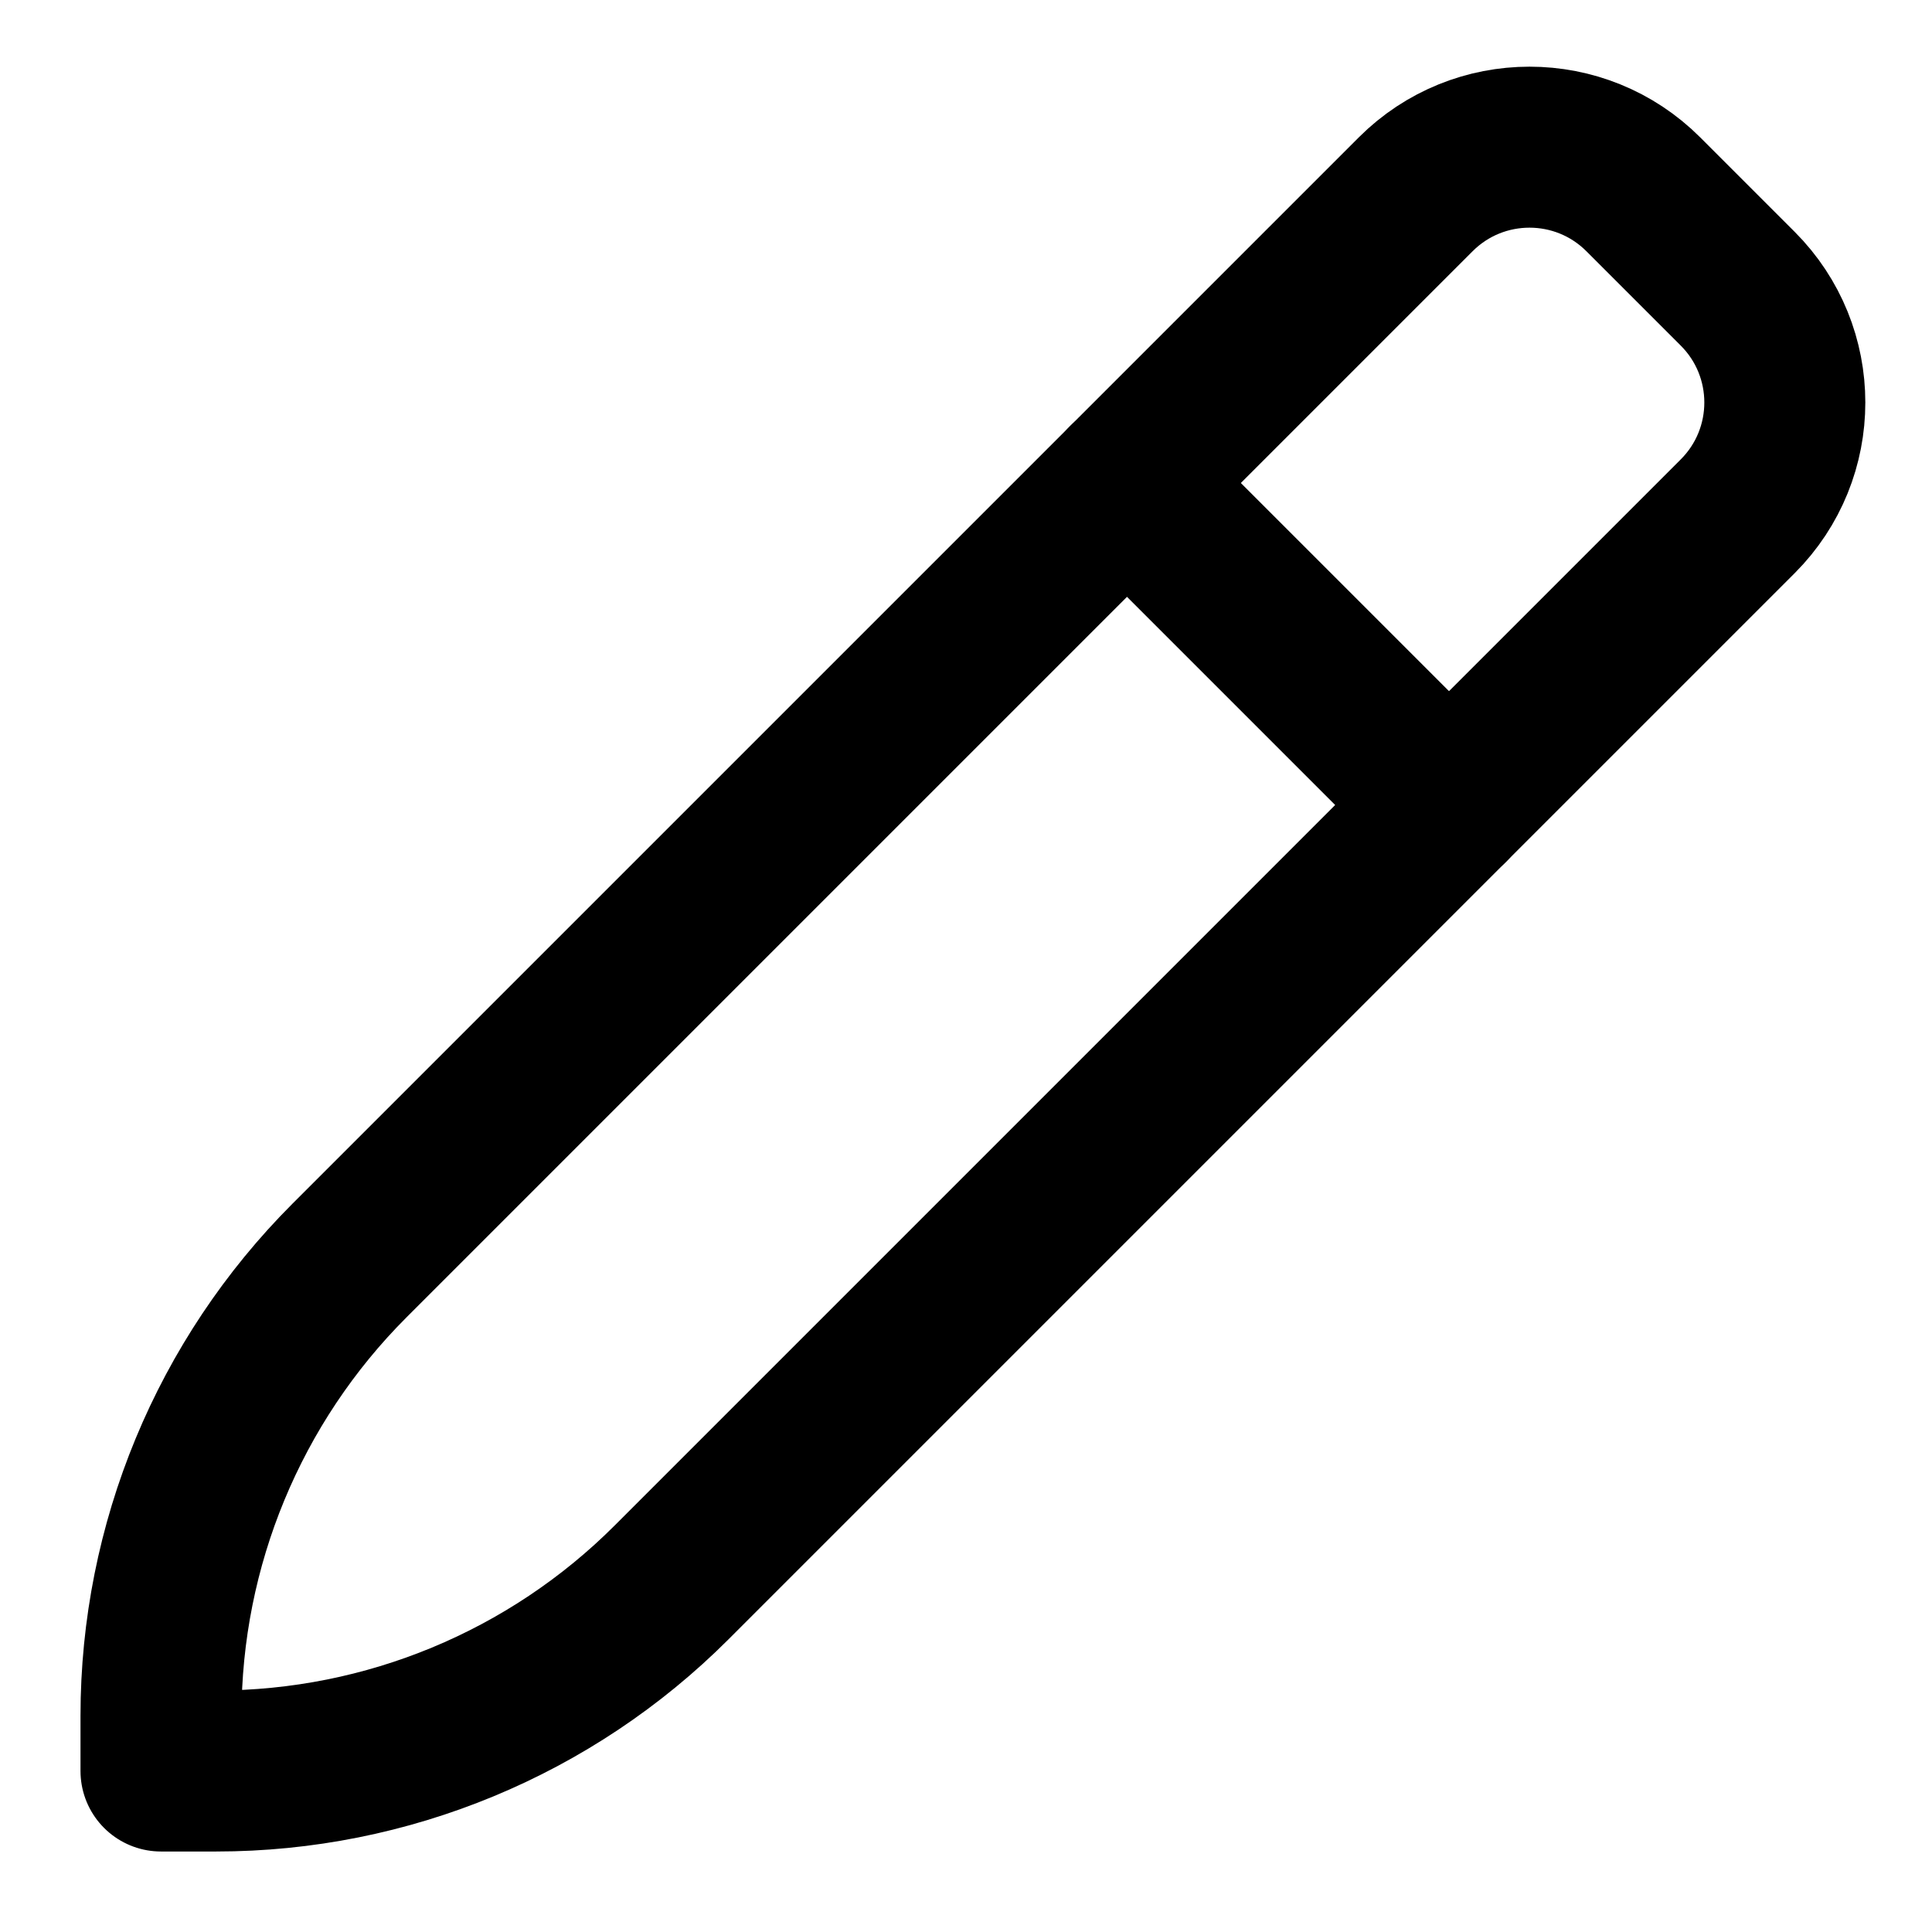
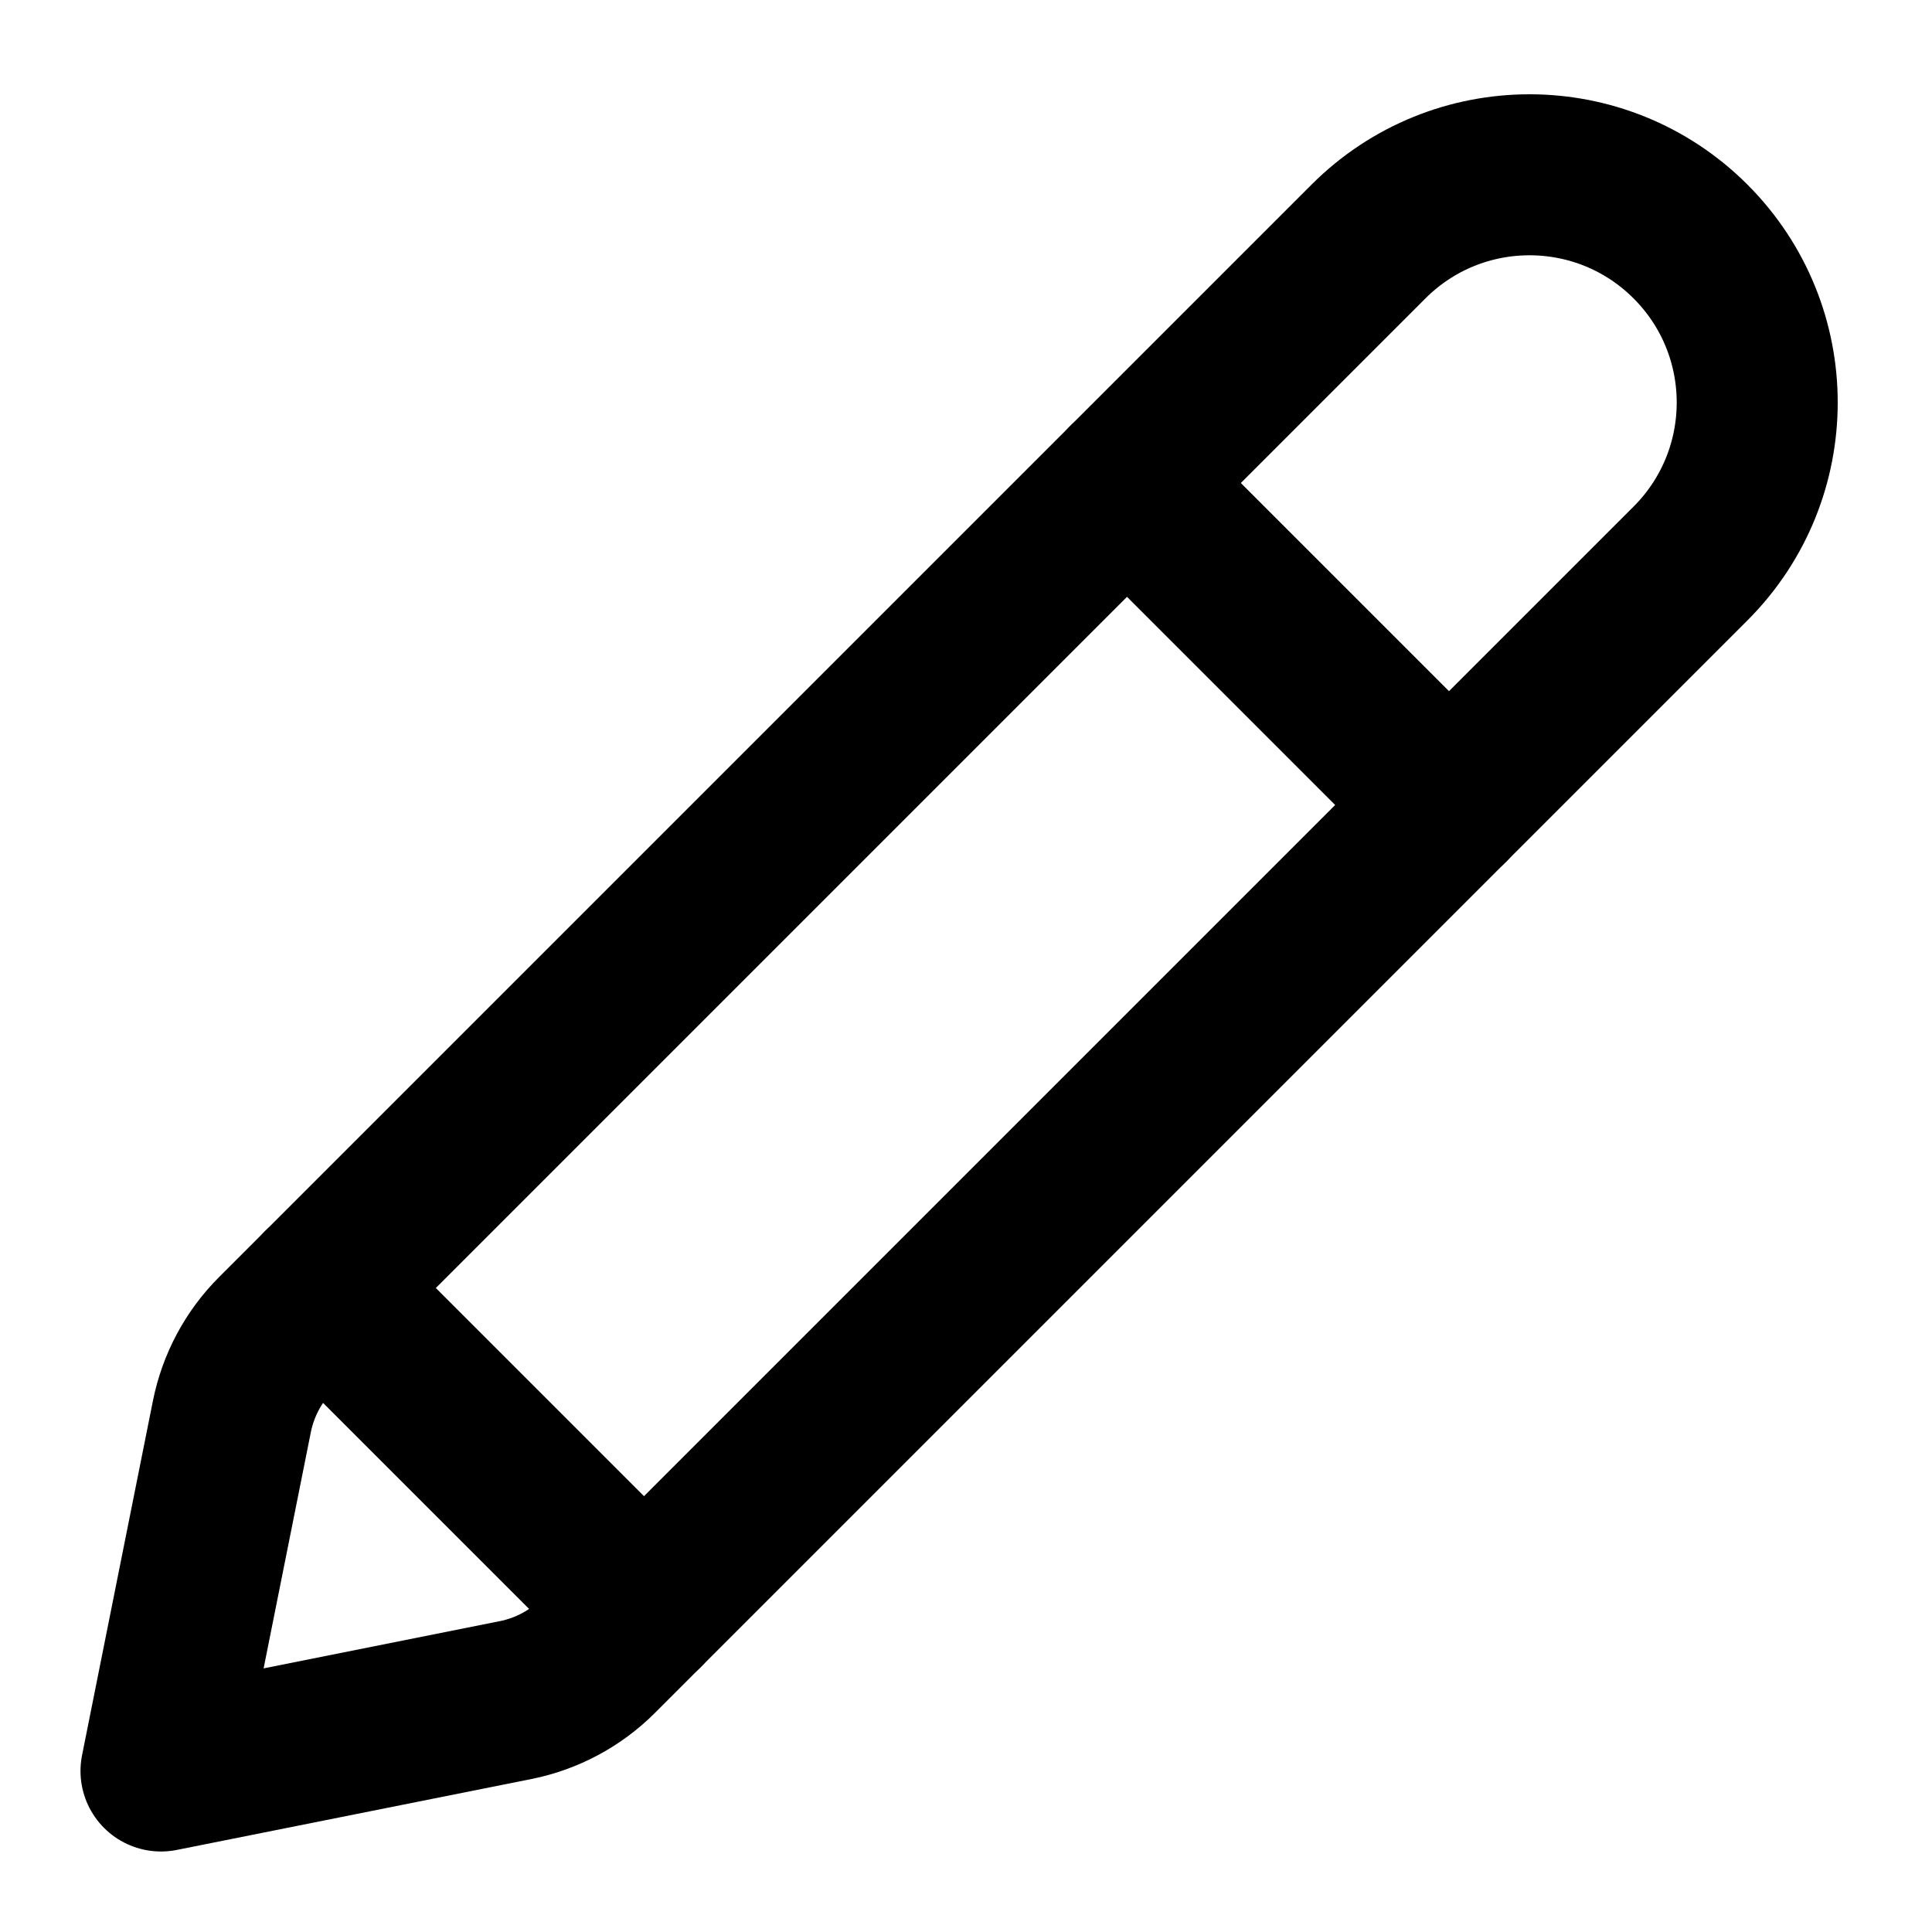
<svg xmlns="http://www.w3.org/2000/svg" width="24" height="24" viewBox="0 0 24 24" fill="none">
-   <path d="M4.343 15.657L17.586 2.414C18.367 1.633 19.633 1.633 20.414 2.414L21.586 3.586C22.367 4.367 22.367 5.633 21.586 6.414L8.343 19.657C6.843 21.157 4.808 22 2.686 22H2V21.314C2 19.192 2.843 17.157 4.343 15.657Z" stroke="black" stroke-width="2" stroke-linecap="round" stroke-linejoin="round" />
+   <path d="M3.428 16.572L17 3C18.105 1.895 19.895 1.895 21 3C22.105 4.105 22.105 5.895 21 7L7.428 20.572C7.149 20.851 6.793 21.041 6.406 21.119L2 22L2.881 17.594C2.959 17.207 3.149 16.851 3.428 16.572Z" stroke="black" stroke-width="2" stroke-linecap="round" stroke-linejoin="round" />
+   <path d="M4 16L8 20" stroke="black" stroke-width="2" stroke-linecap="round" stroke-linejoin="round" />
  <path d="M14 6L18 10" stroke="black" stroke-width="2" stroke-linecap="round" stroke-linejoin="round" />
</svg>
